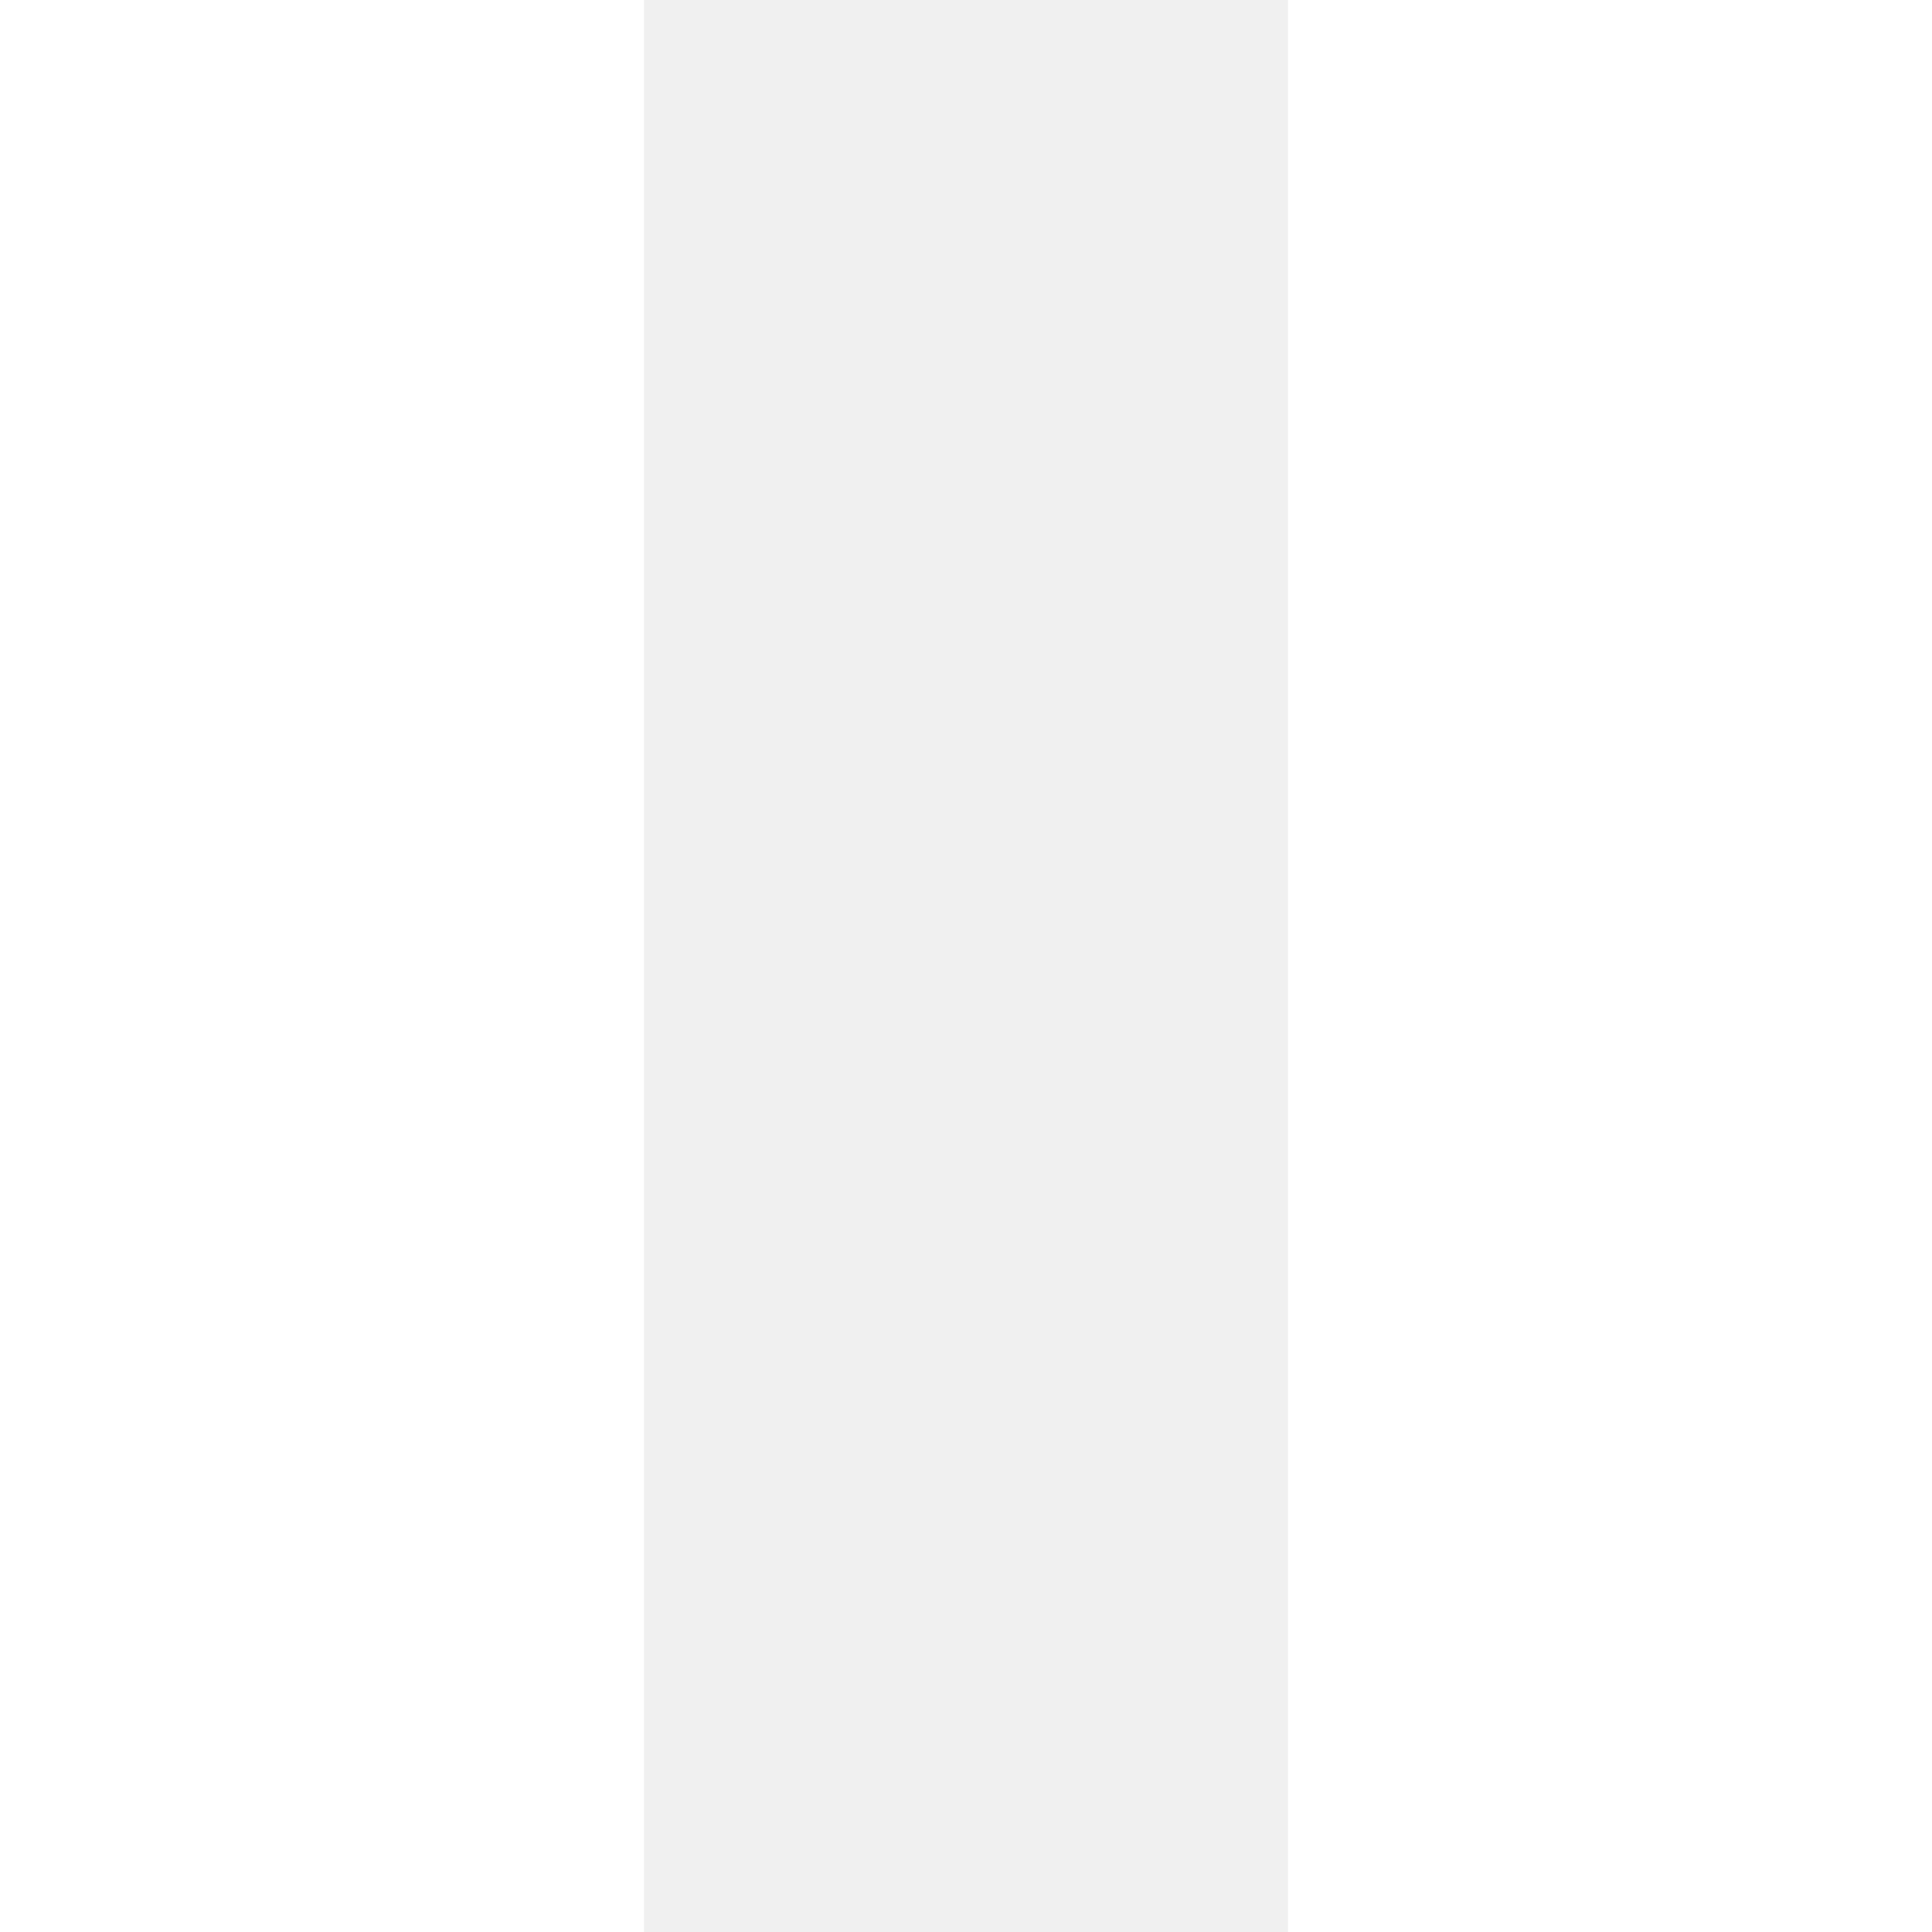
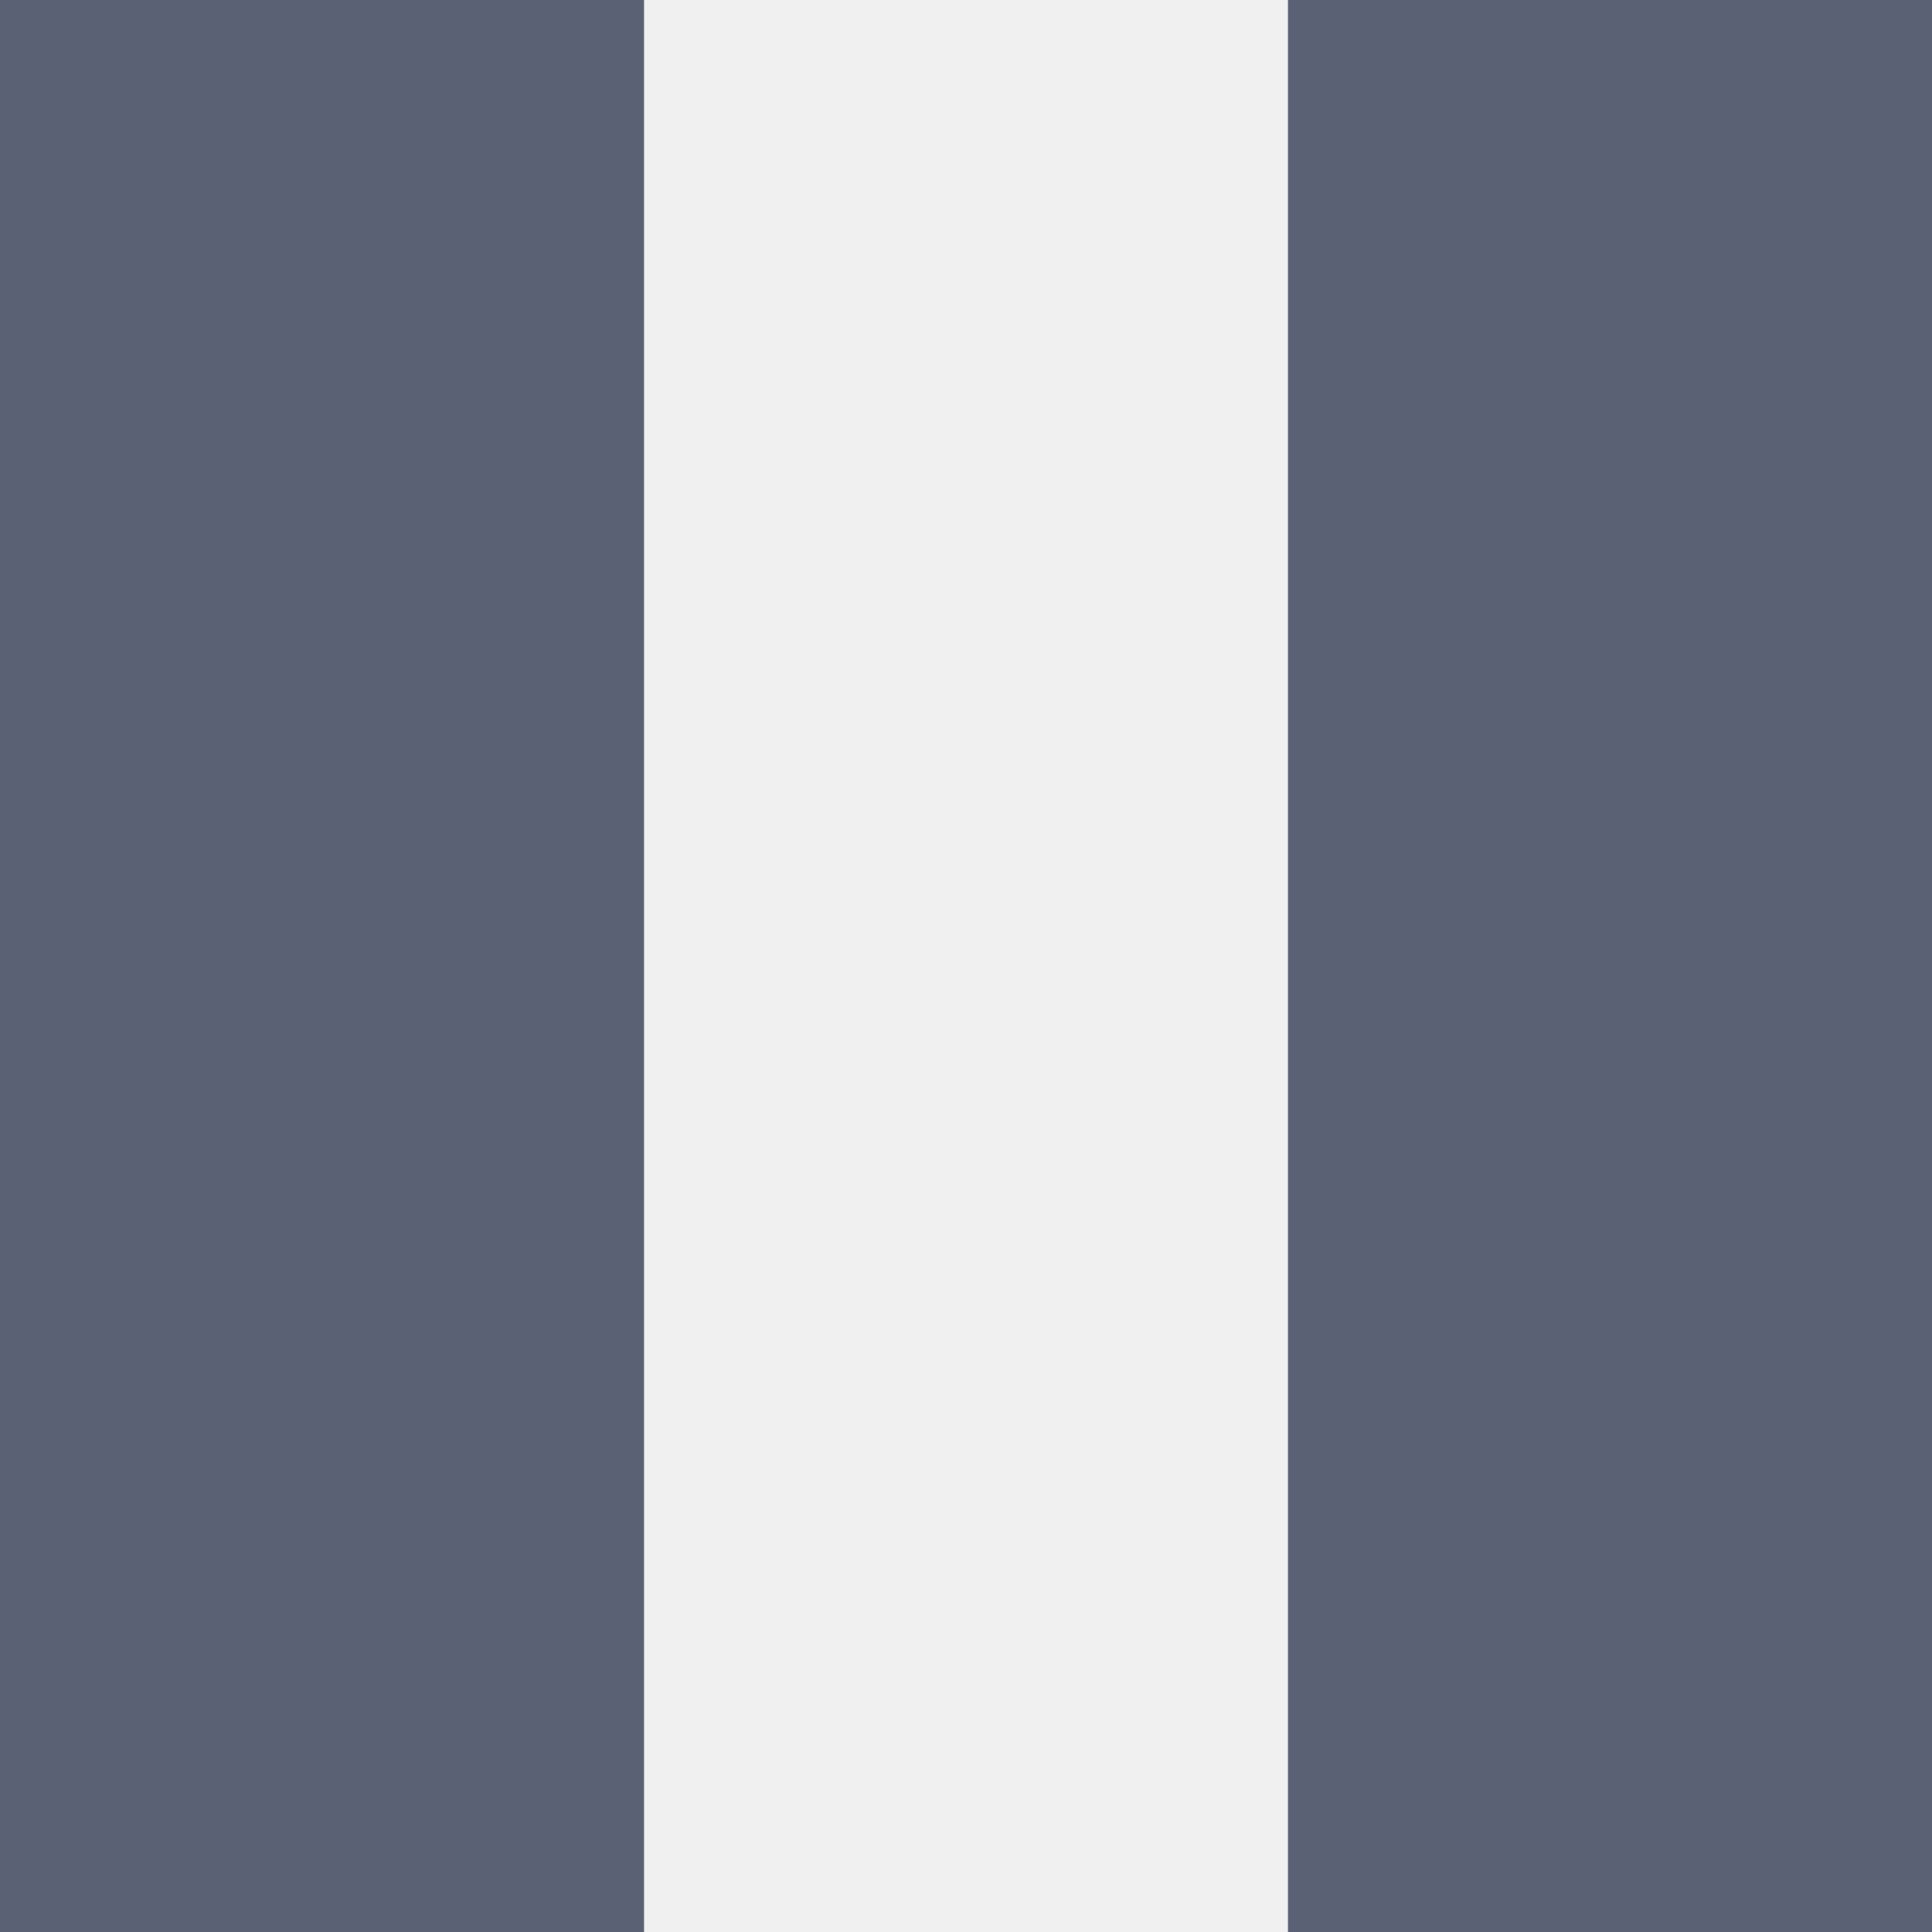
- <svg xmlns="http://www.w3.org/2000/svg" width="90" height="90" viewBox="0 0 90 90" fill="none">
-   <rect width="30" height="90" fill="white" />
-   <rect x="60" width="30" height="90" fill="white" />
+ <svg xmlns="http://www.w3.org/2000/svg" width="90" height="90" viewBox="0 0 90 90" fill="#5a6174">
+   <rect width="30" height="90" fill="#5a6174" />
+   <rect x="60" width="30" height="90" fill="#5a6174" />
</svg>
